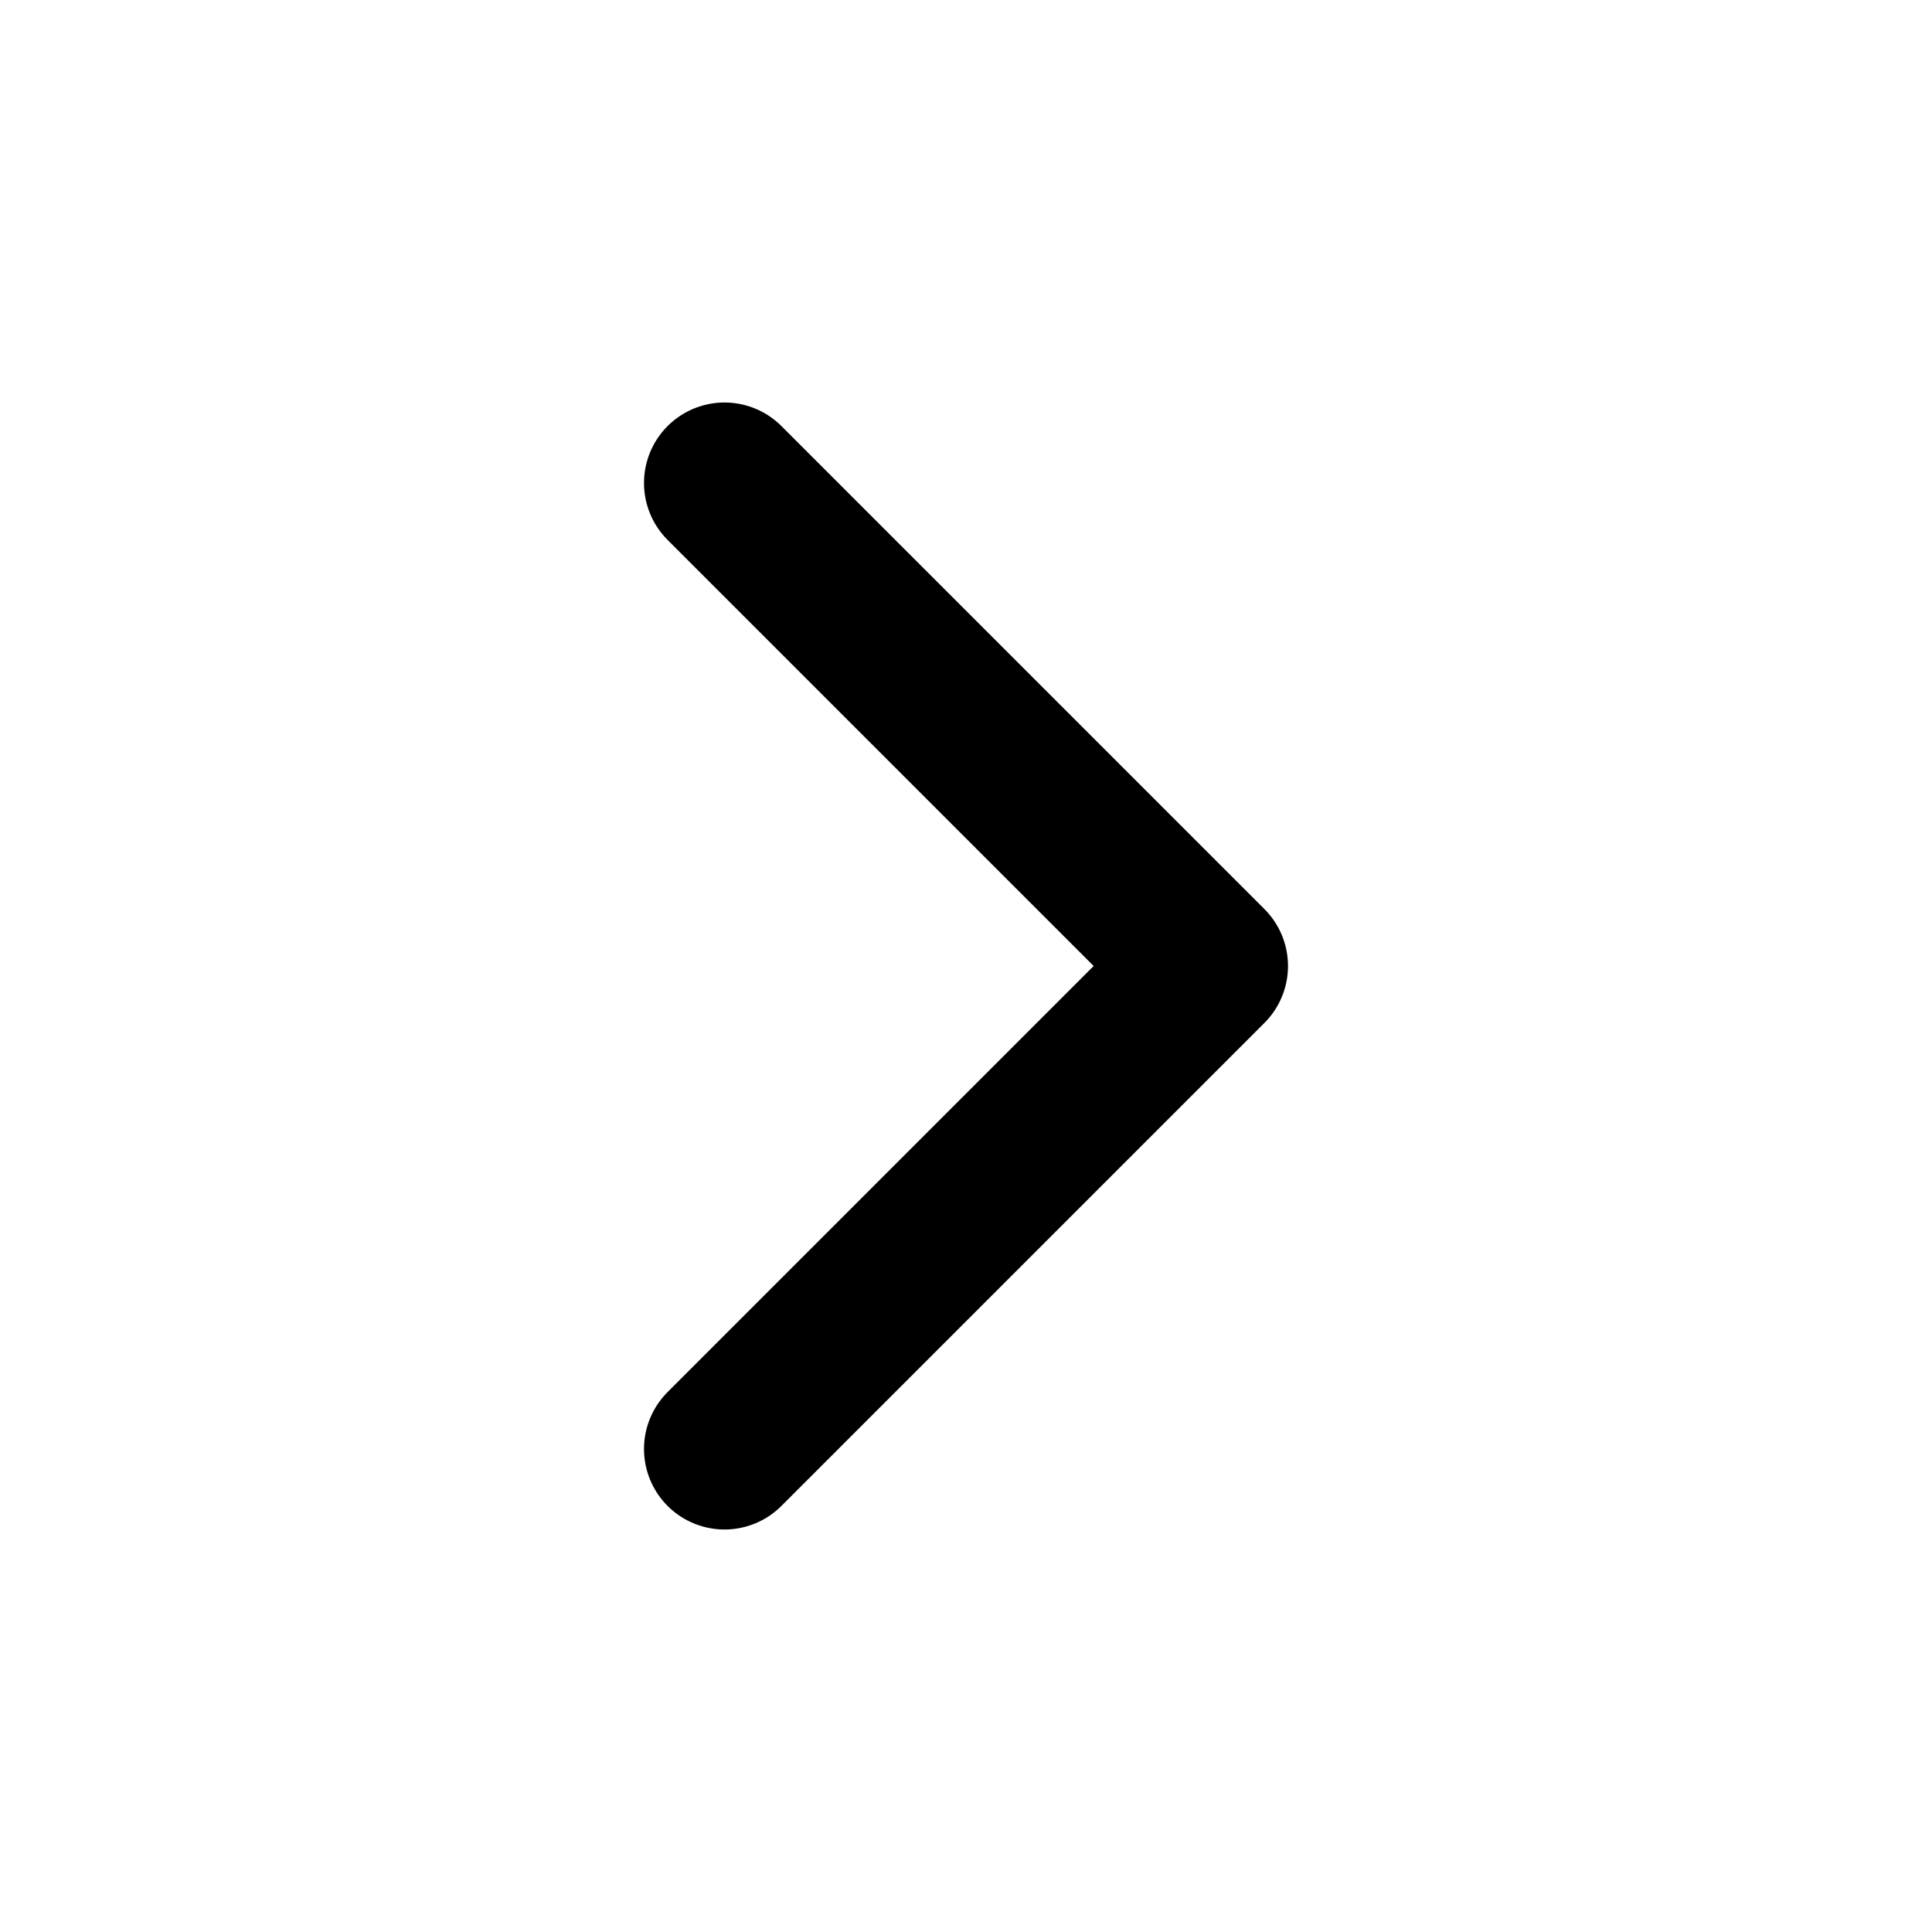
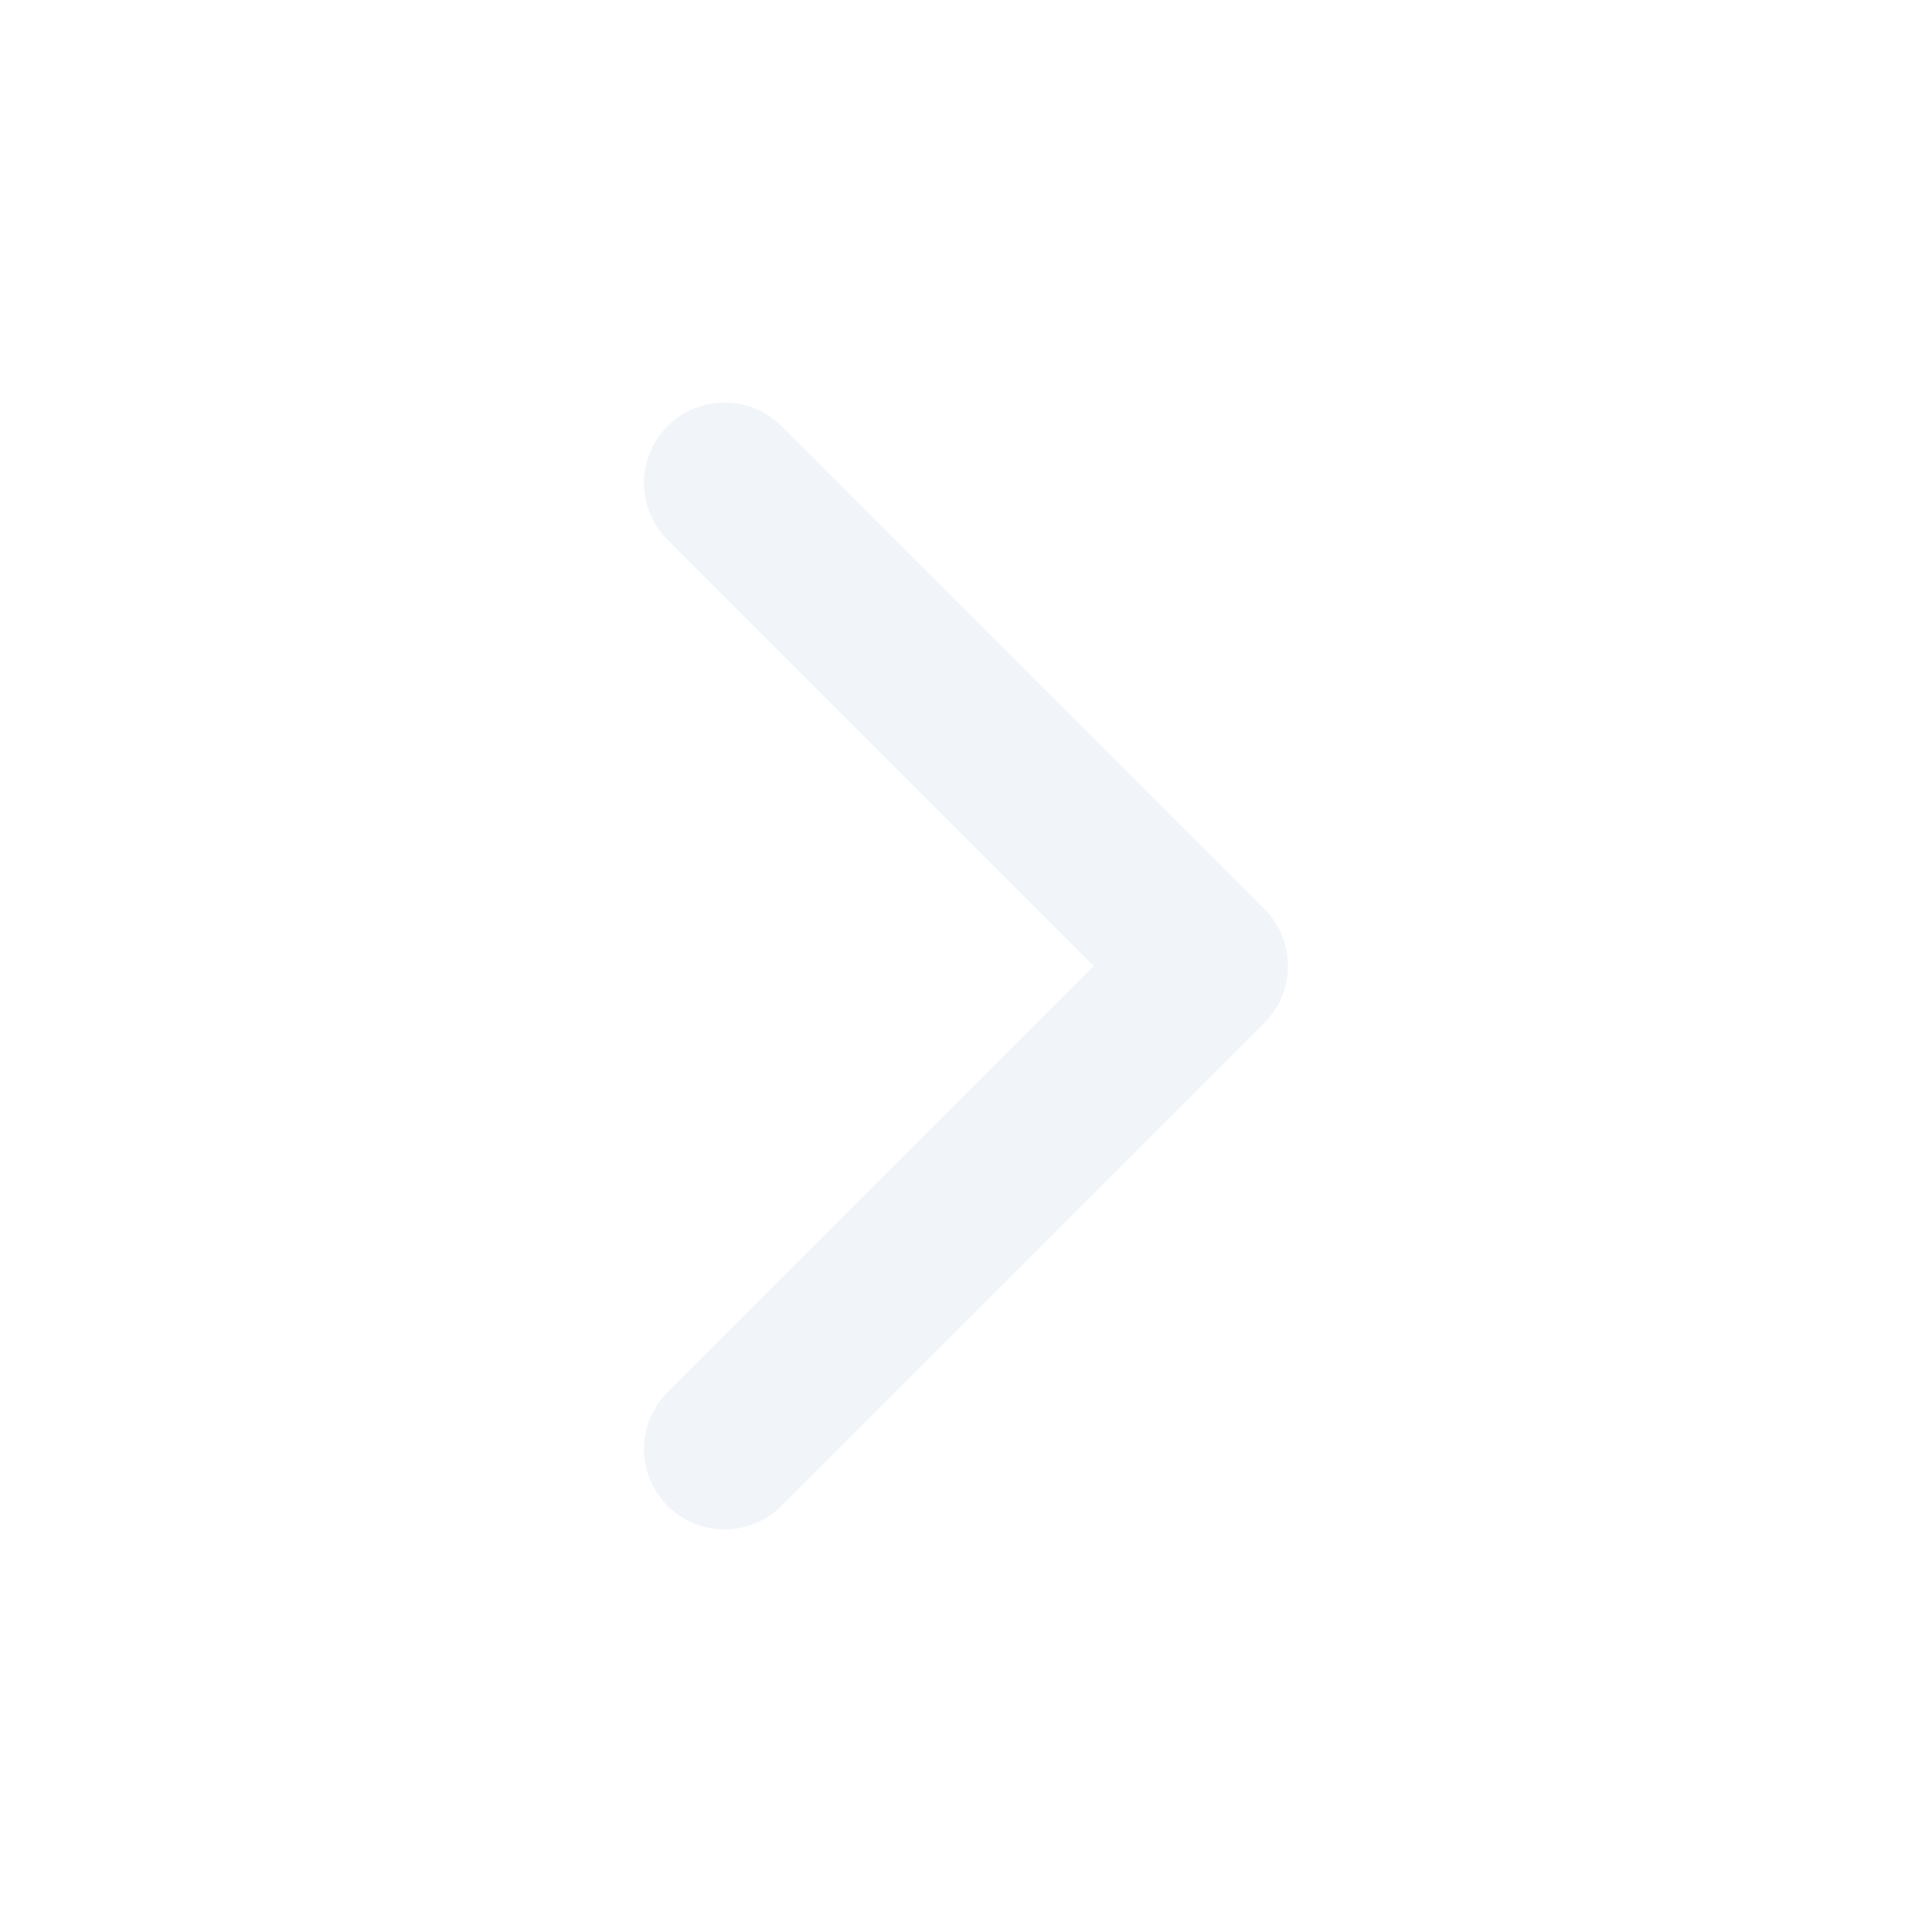
- <svg xmlns="http://www.w3.org/2000/svg" width="24" height="24" viewBox="0 0 24 24" fill="none" stroke="currentColor" stroke-width="2" stroke-linecap="round" stroke-linejoin="round" class="lucide lucide-chevron-right-icon lucide-chevron-right">
+ <svg xmlns="http://www.w3.org/2000/svg" width="24" height="24" viewBox="0 0 24 24" fill="none" stroke="#f1f5f9" stroke-width="2" stroke-linecap="round" stroke-linejoin="round" class="lucide lucide-chevron-right-icon lucide-chevron-right">
  <path d="m9 18 6-6-6-6" />
</svg>
